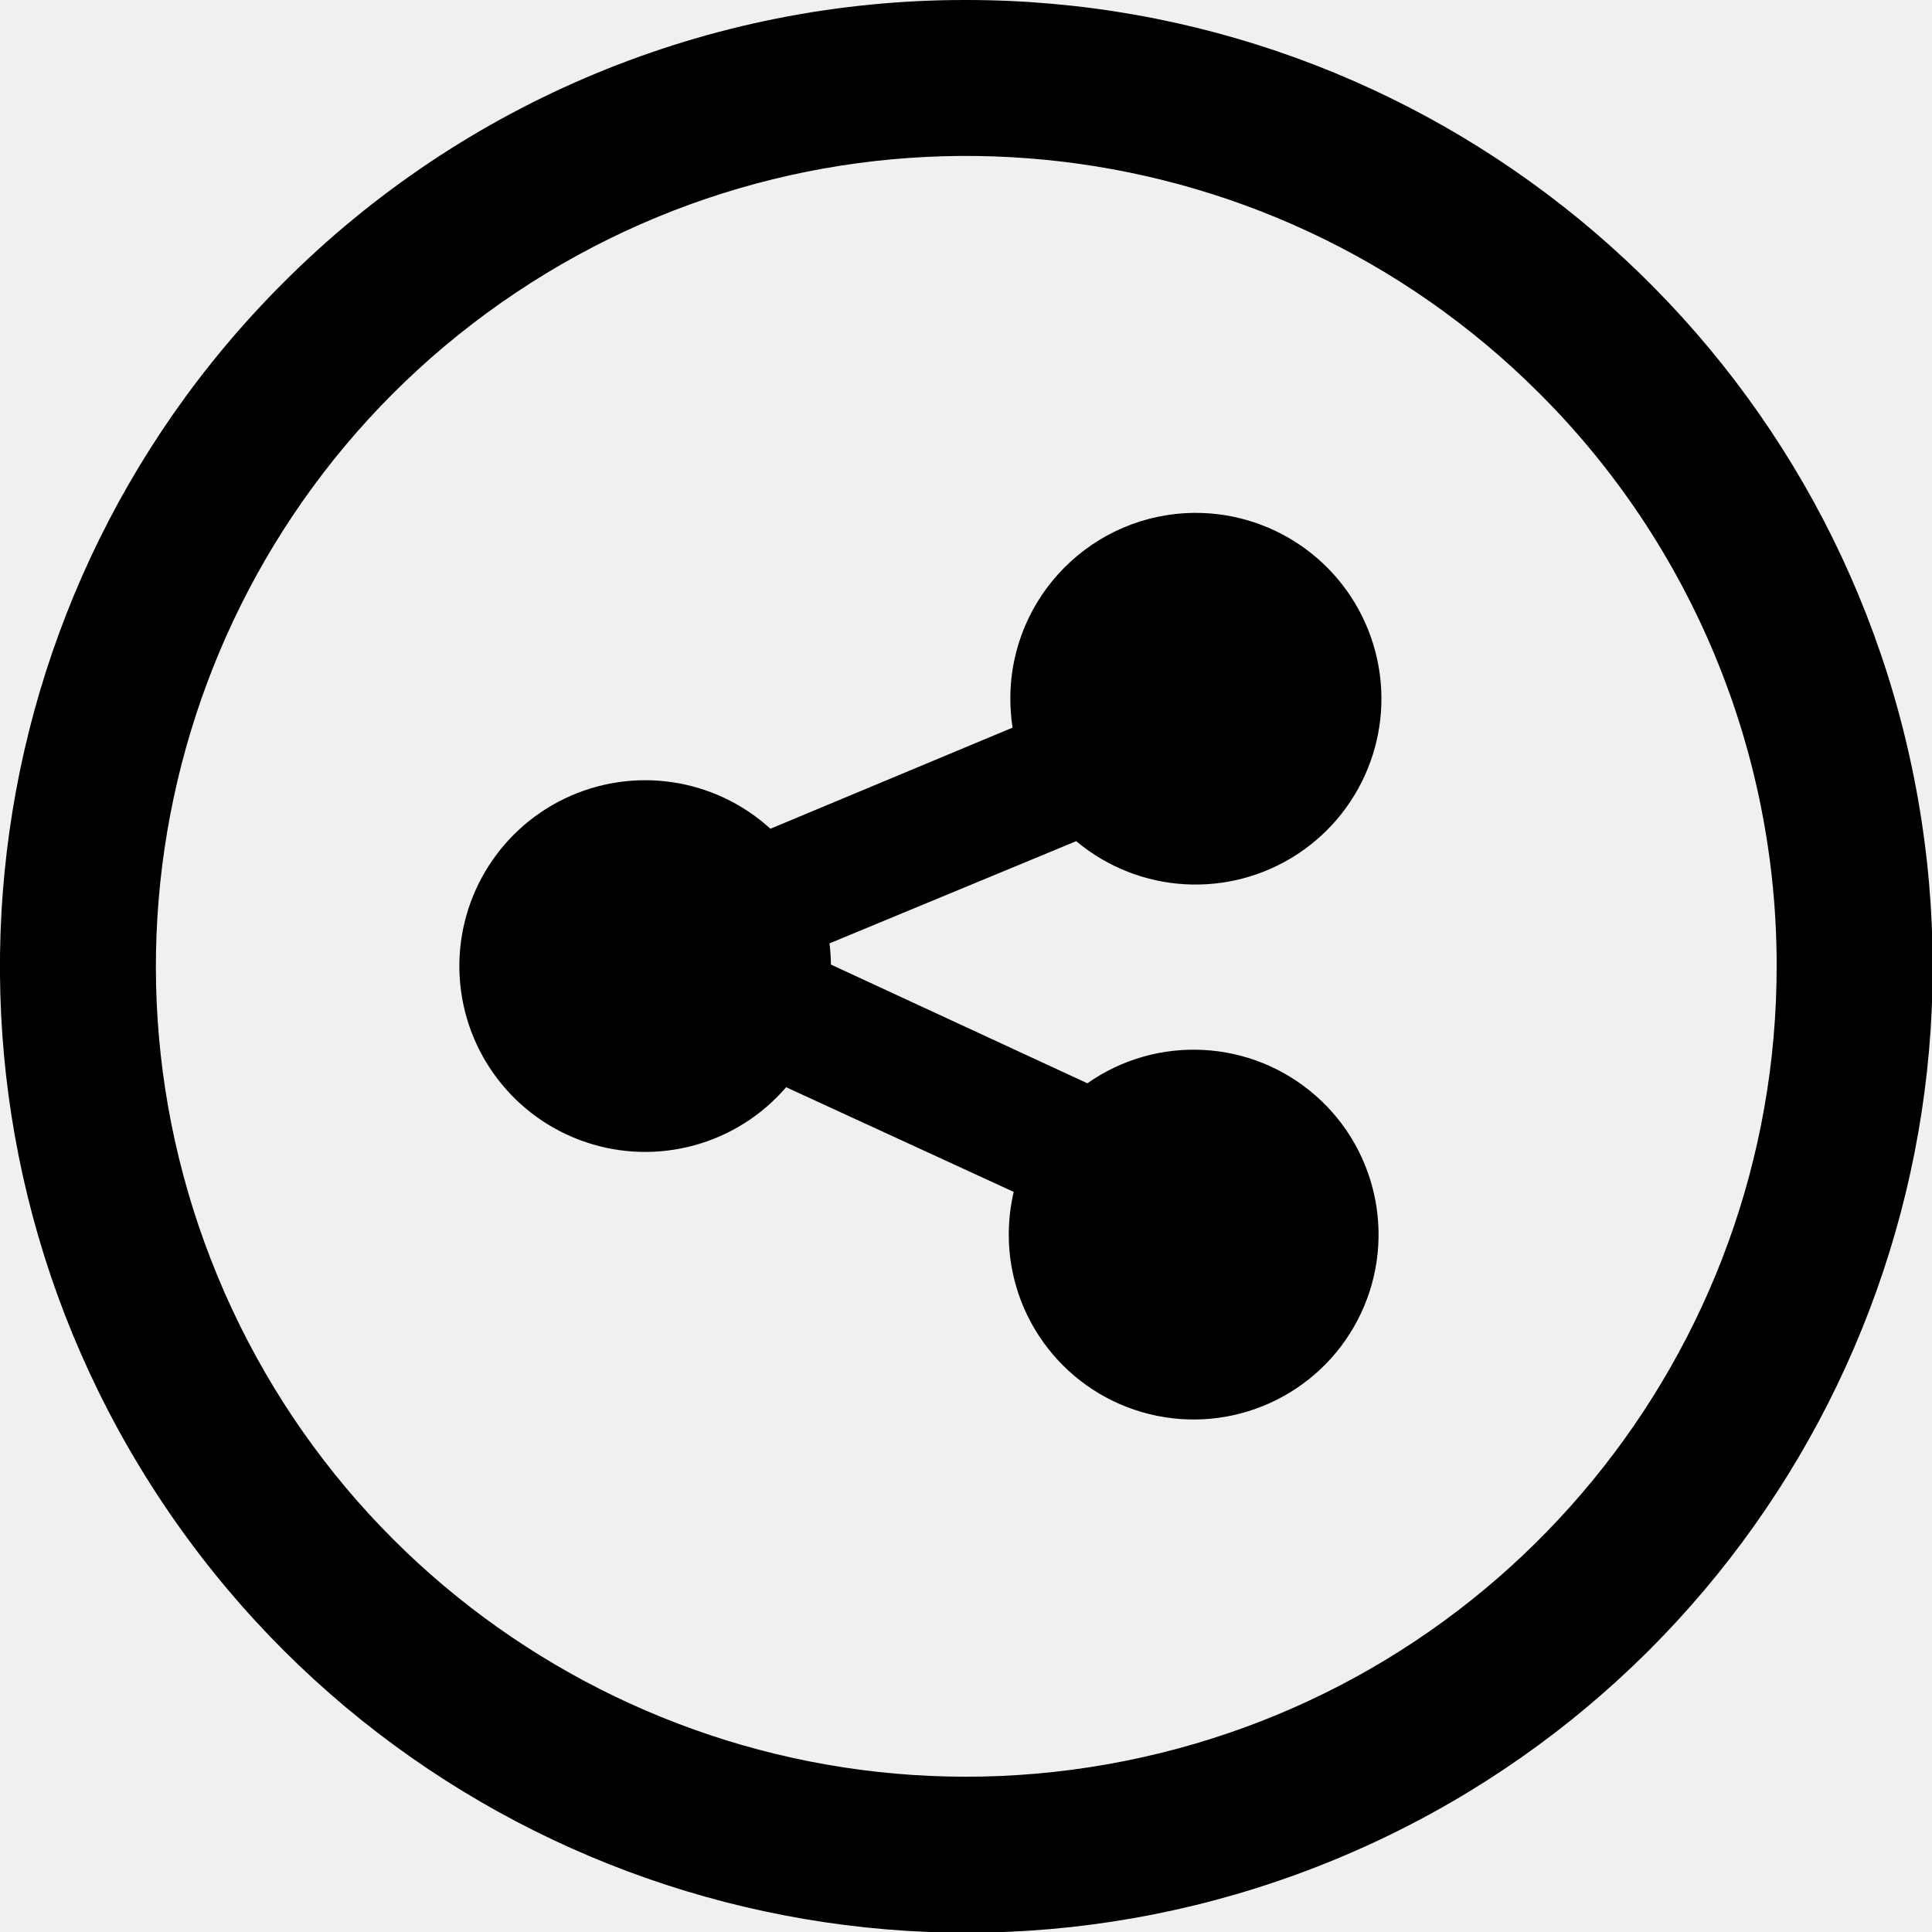
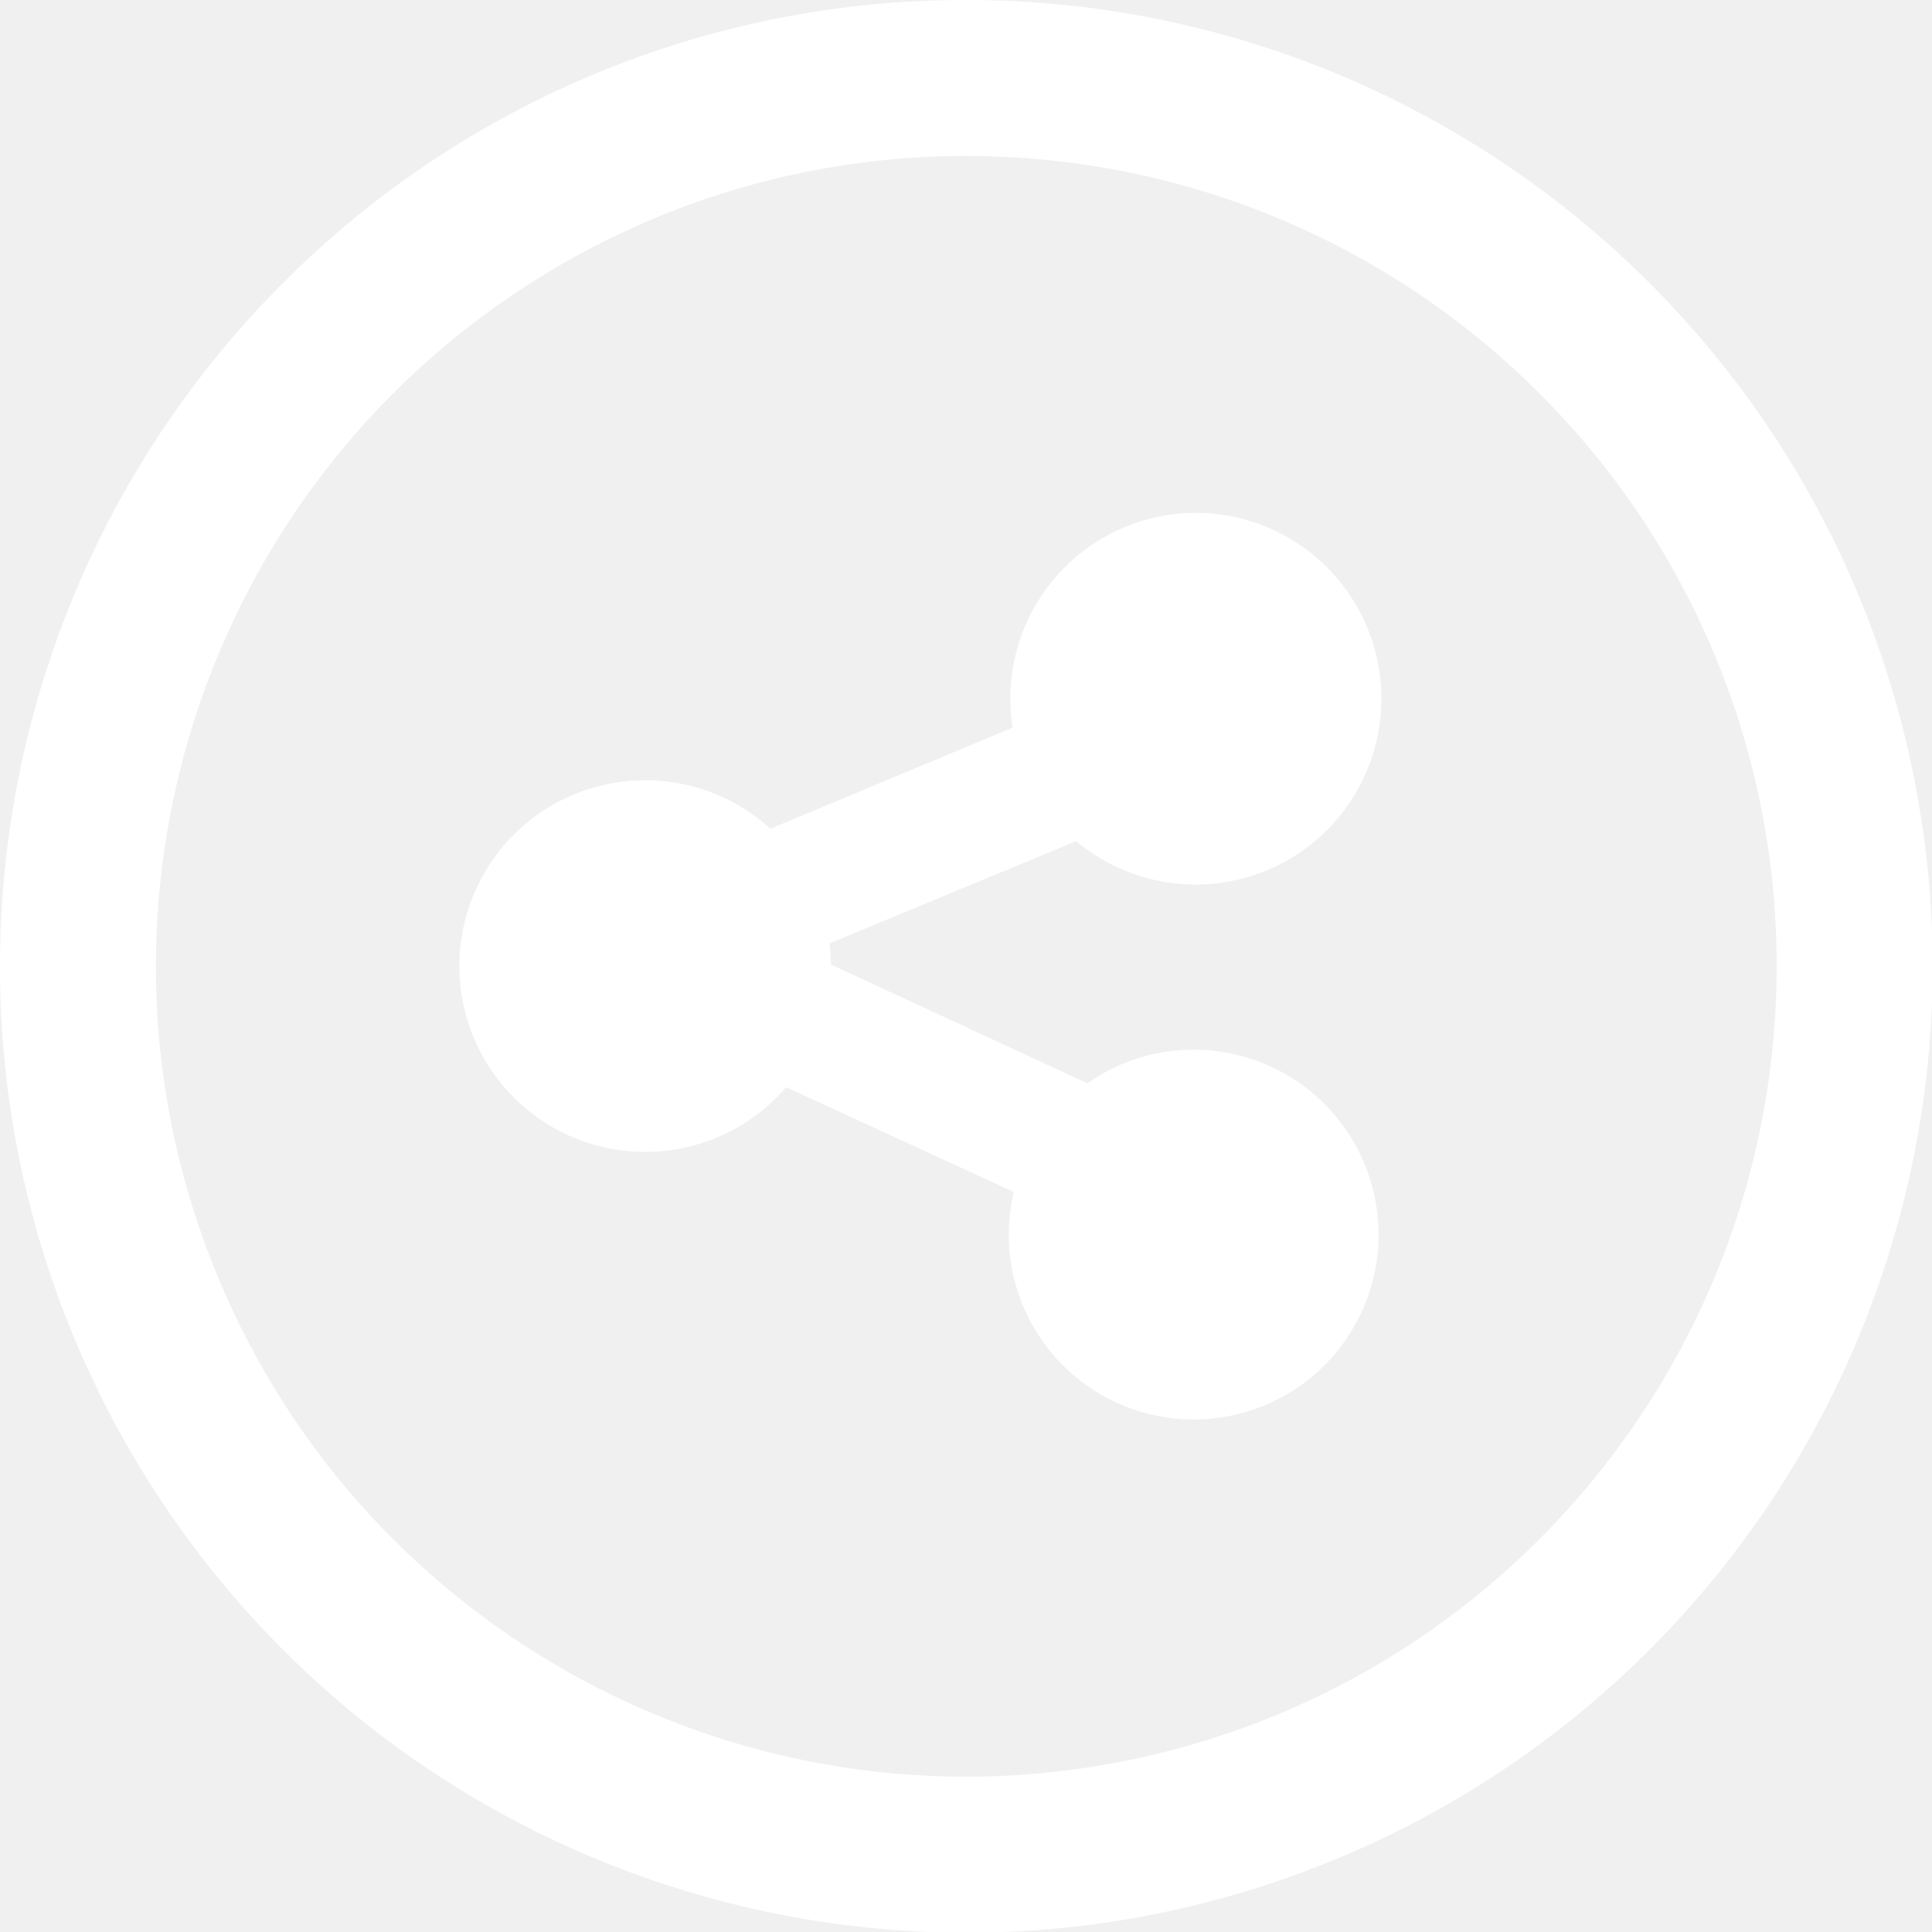
- <svg xmlns="http://www.w3.org/2000/svg" id="Layer_1" data-name="Layer 1" viewBox="0 0 122.88 122.88">
+ <svg xmlns="http://www.w3.org/2000/svg" id="Layer_1" data-name="Layer 1" fill="#FFFFFF" viewBox="0 0 122.88 122.88">
  <path d="M61.44,0A61.46,61.46,0,1,1,18,18,61.21,61.21,0,0,1,61.44,0ZM64.5,75.82,50,69.15A11.82,11.82,0,1,1,49,52.71l15.4-6.43a12.7,12.7,0,0,1-.14-1.85A11.81,11.81,0,0,1,76,32.62h0A11.82,11.82,0,1,1,68.45,53.5L52.76,60q.08.68.09,1.35L69.16,68.9a11.76,11.76,0,1,1-5,9.6,12.11,12.11,0,0,1,.31-2.68ZM97.89,25A51.54,51.54,0,1,0,113,61.44,51.38,51.38,0,0,0,97.89,25Z" />
</svg>
